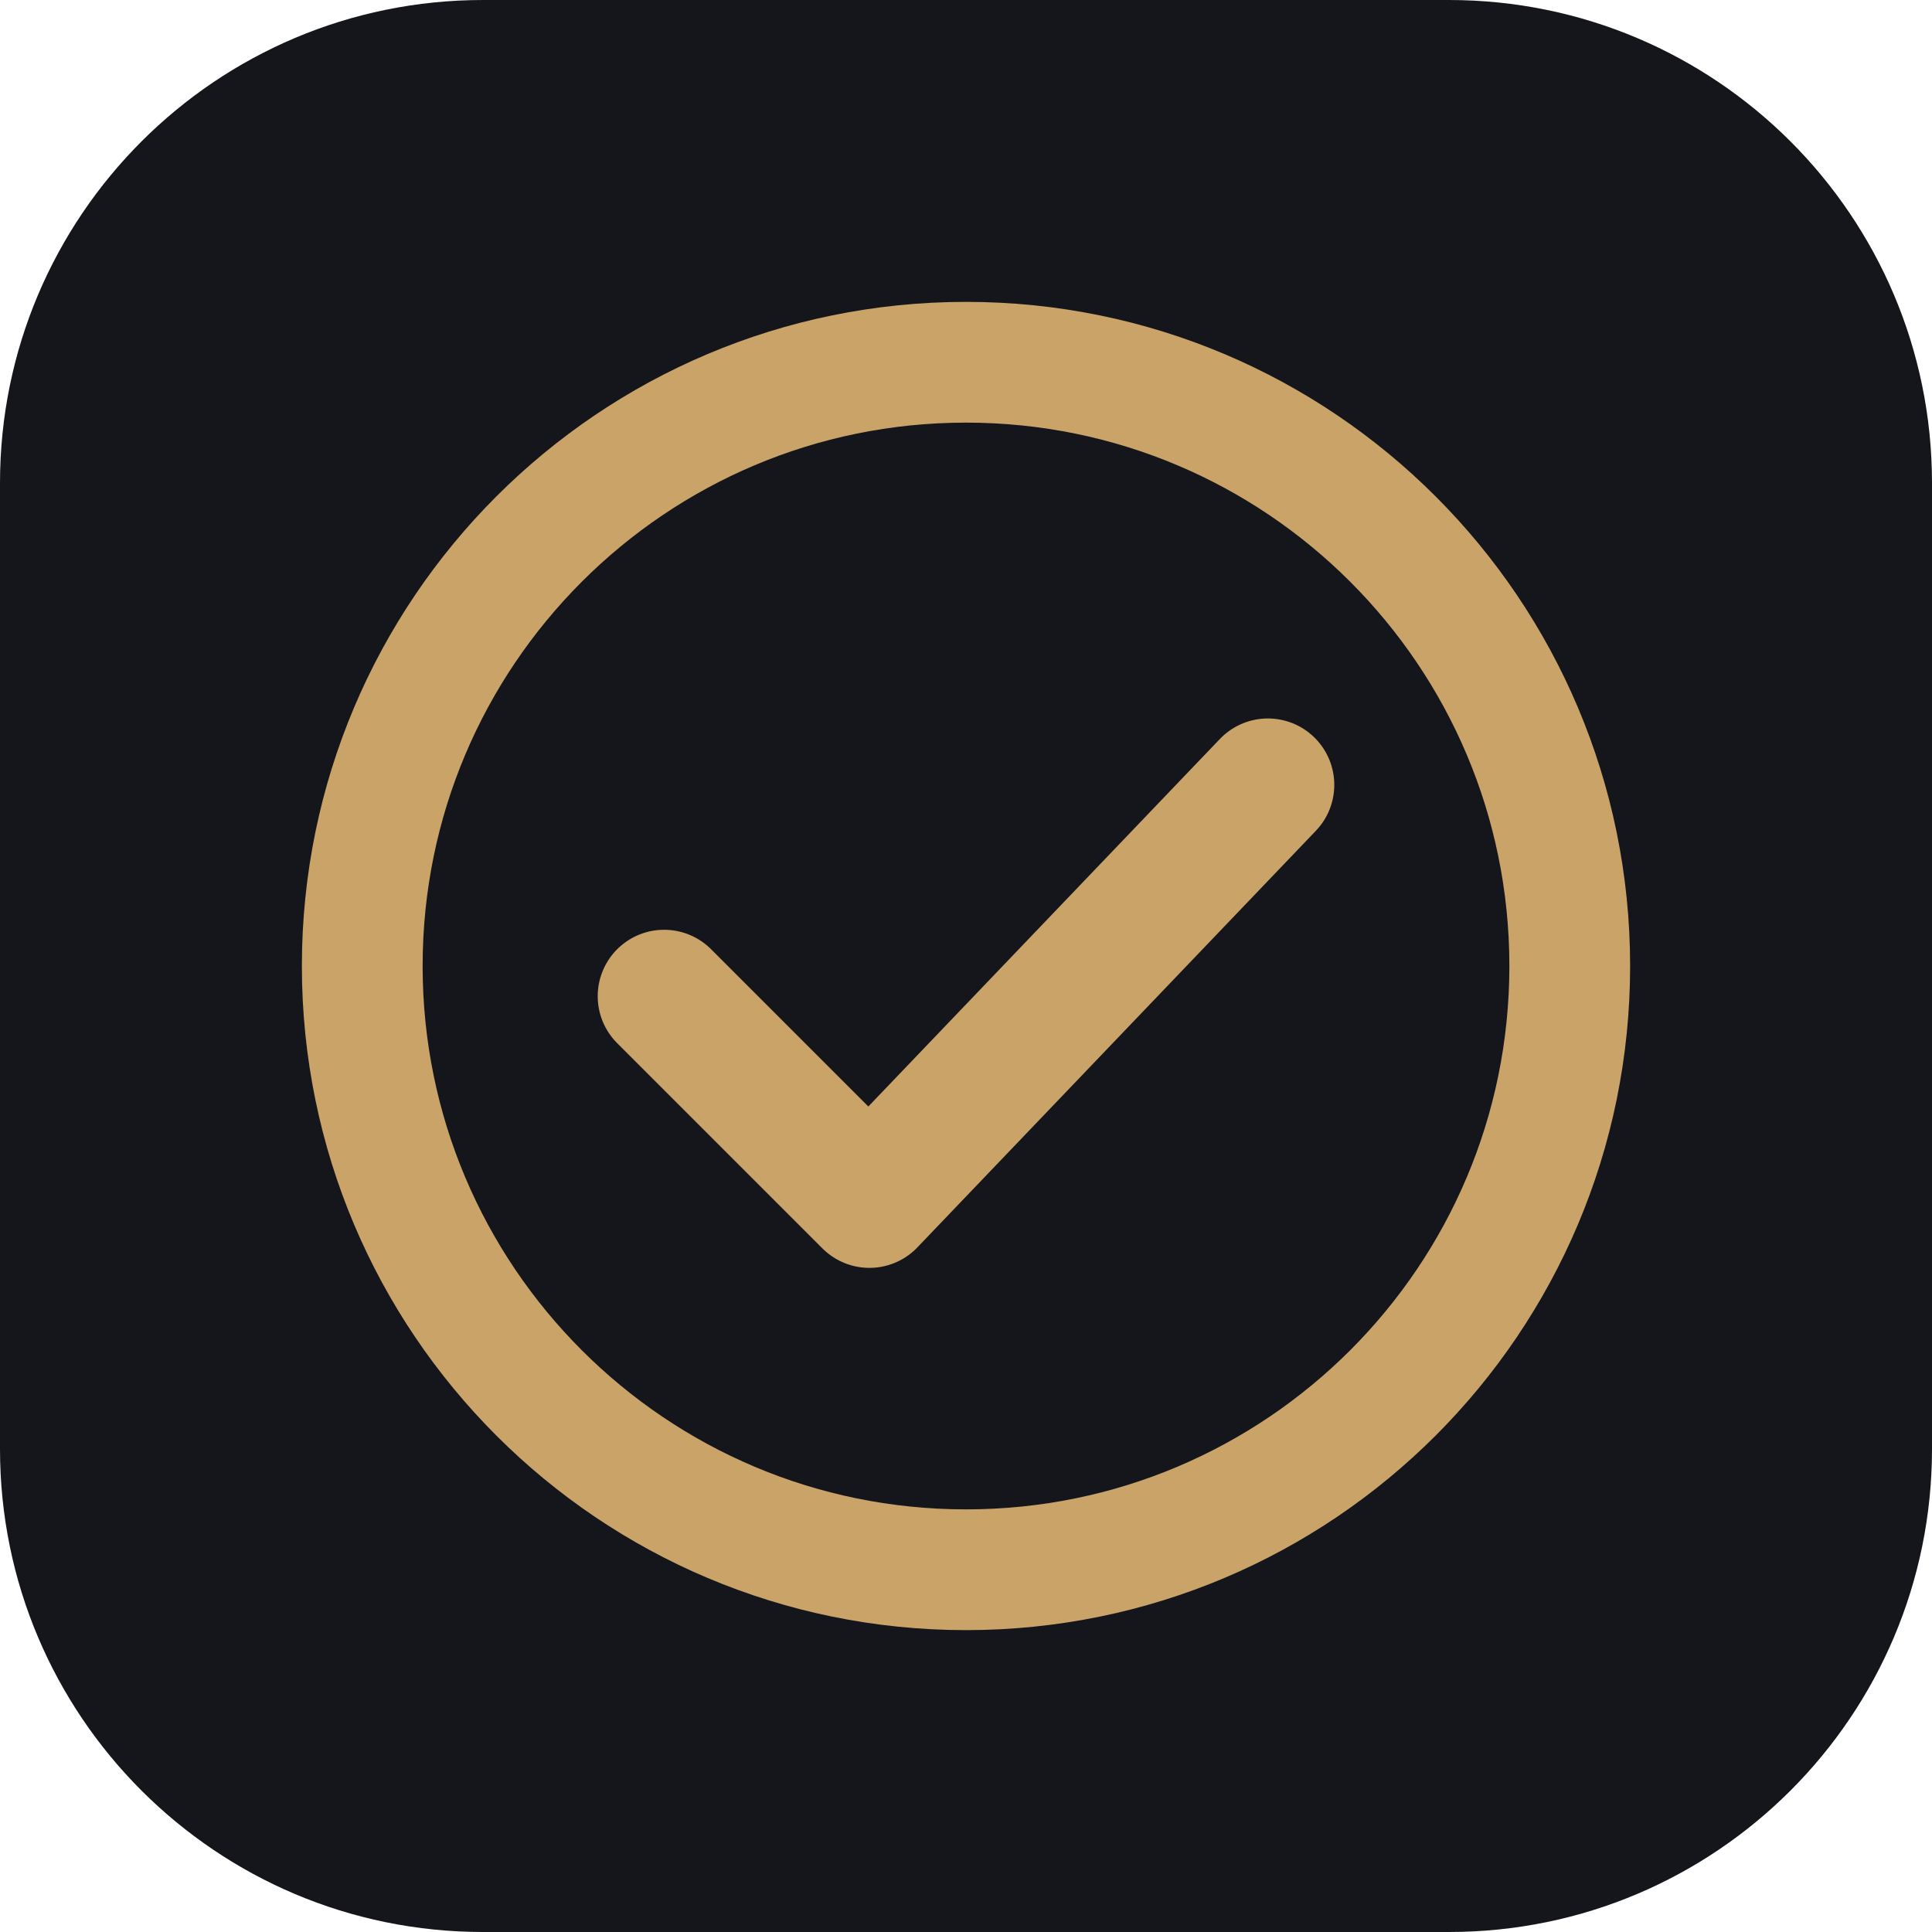
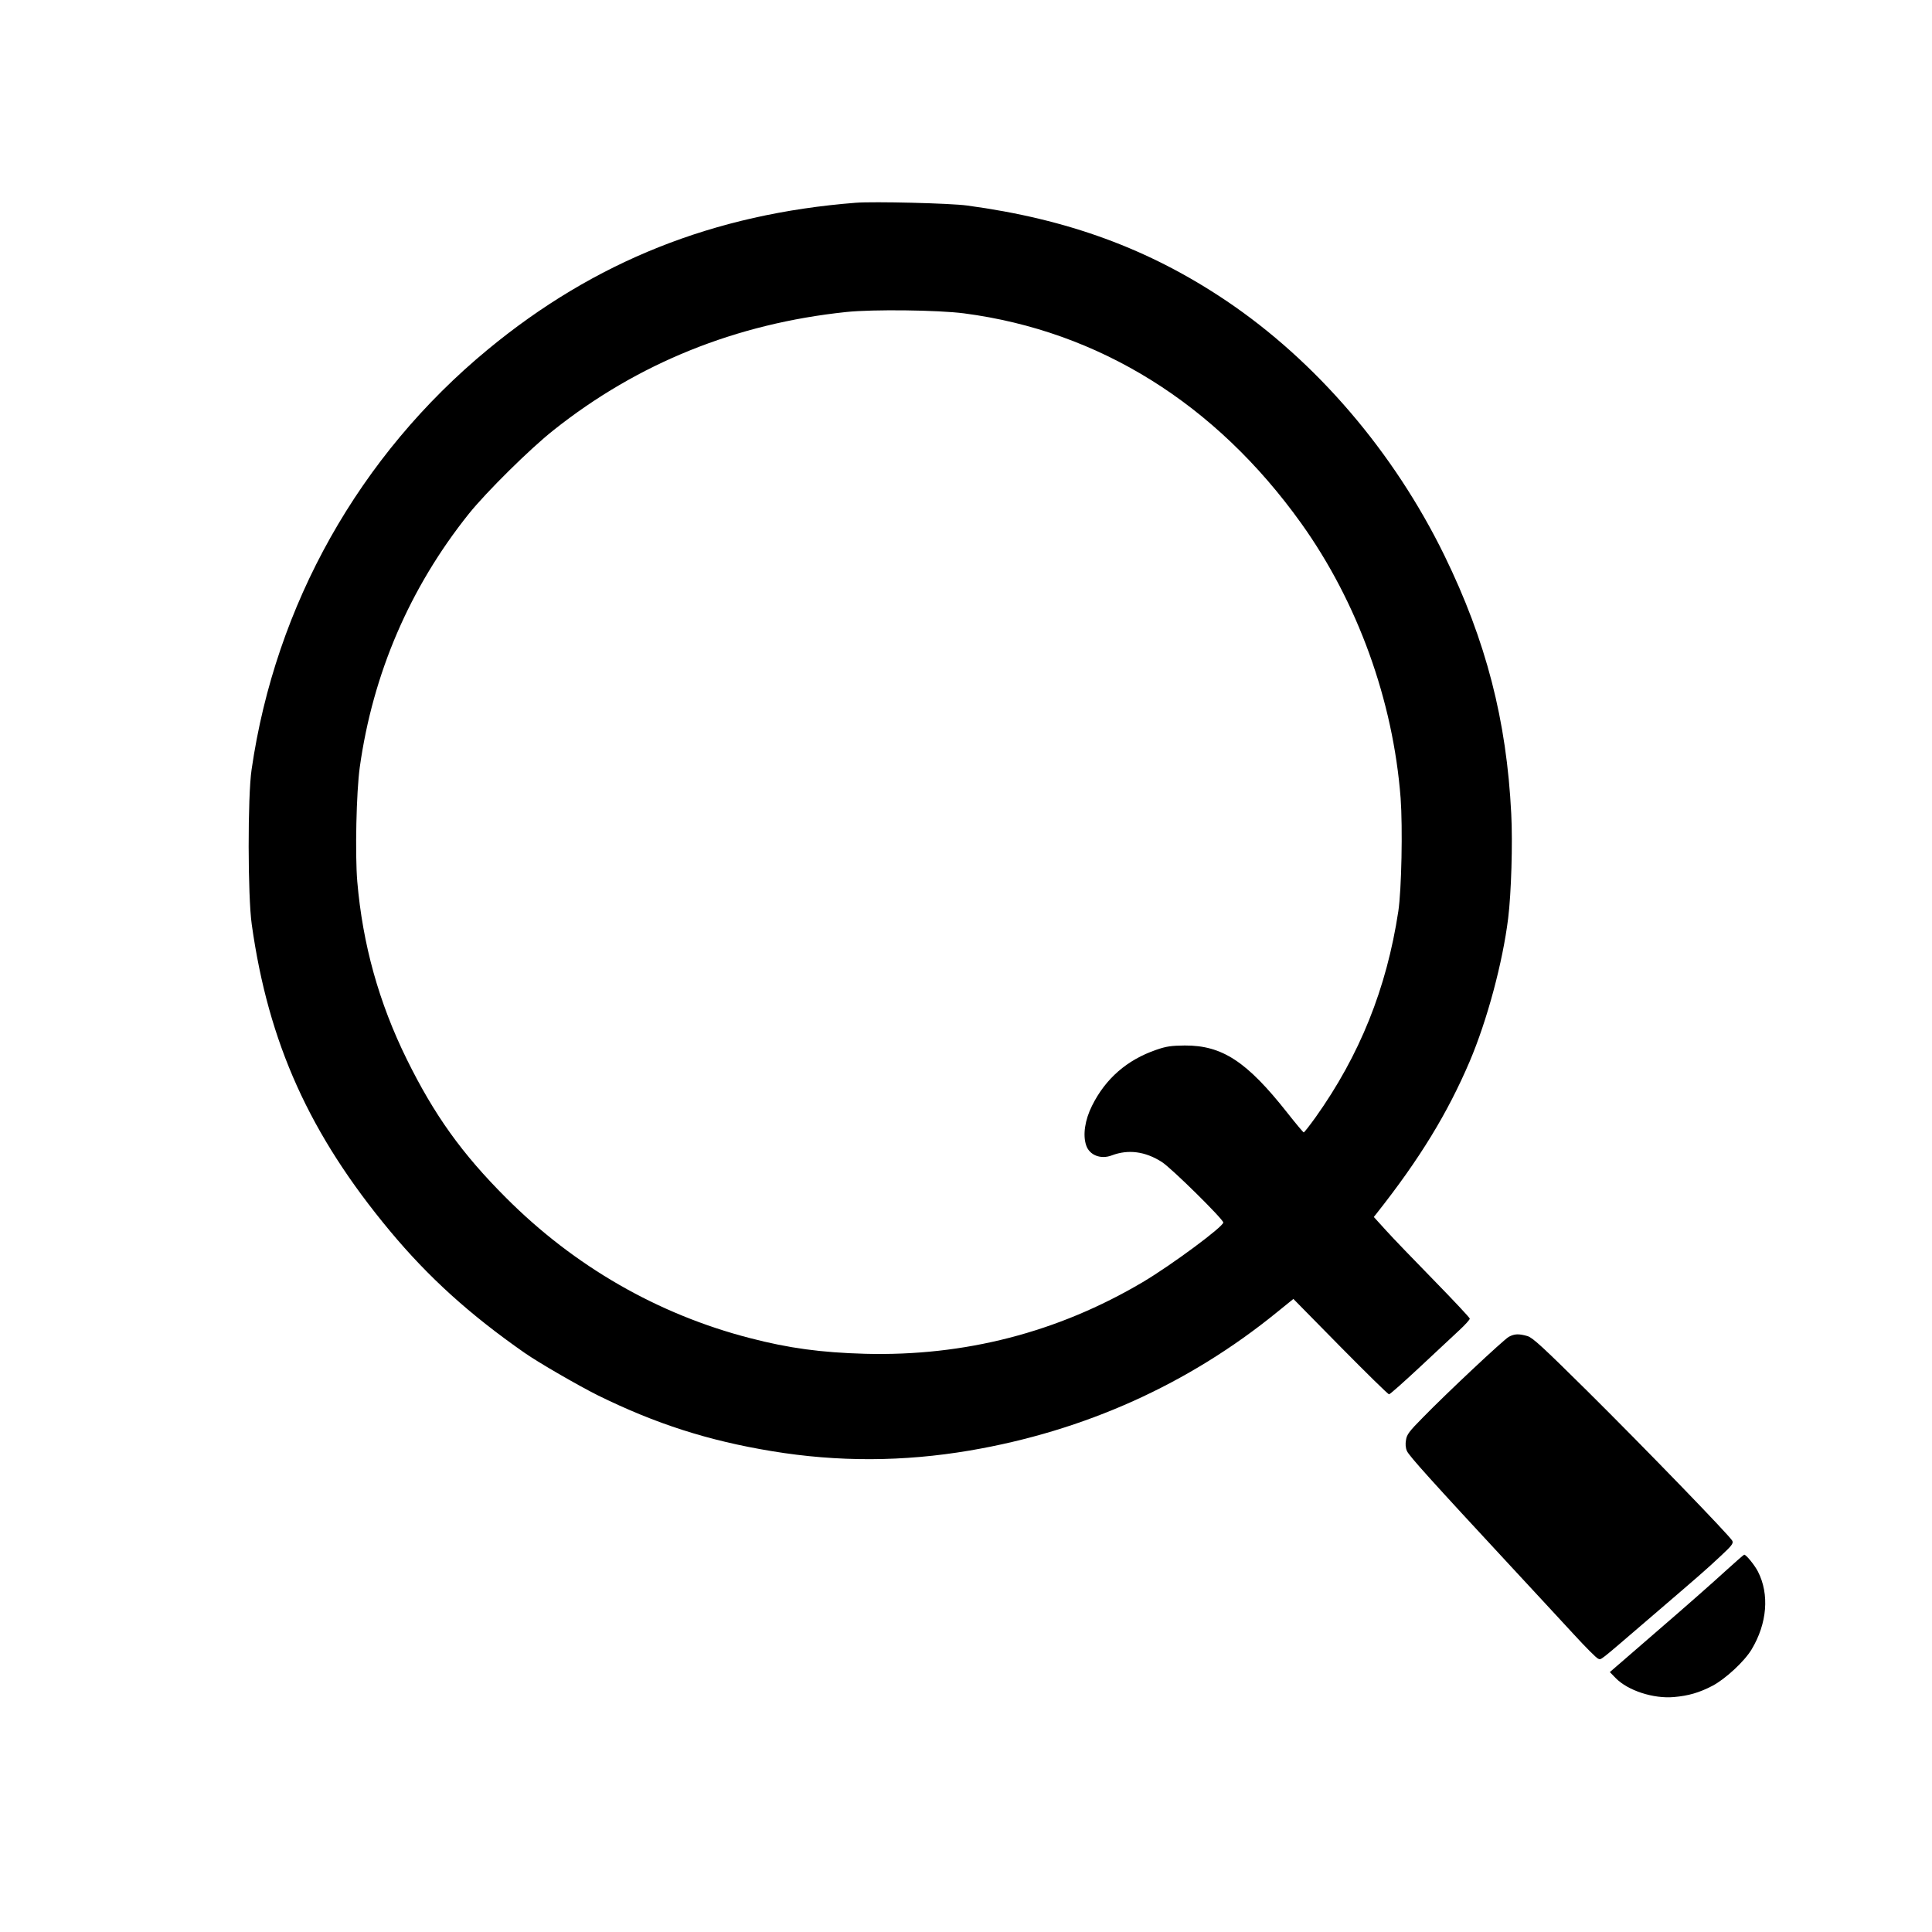
- <svg xmlns="http://www.w3.org/2000/svg" viewBox="0 0 32 32">
-   <rect width="32" height="32" rx="8" fill="#15161c" />
-   <circle cx="16" cy="16" r="10" fill="none" stroke="#c9a368" stroke-width="2" />
-   <path d="M11 16.5l3.4 3.4L21 13" fill="none" stroke="#c9a368" stroke-width="2.2" stroke-linecap="round" stroke-linejoin="round" />
+ <svg xmlns="http://www.w3.org/2000/svg" version="1.0" width="1254pt" height="1254pt" viewBox="0 0 1254 1254" preserveAspectRatio="xMidYMid meet">
+   <g transform="translate(0,1254) scale(0.1,-0.1)" fill="#000000" stroke="none">
+     <path d="M5555 11224 c-921 -72 -1695 -380 -2388 -952 -834 -688 -1379 -1657 -1534 -2727 -26 -174 -25 -823 1 -1005 108 -771 376 -1364 898 -1991 250 -300 515 -540 873 -790 90 -63 348 -212 476 -276 376 -185 716 -294 1129 -362 429 -71 854 -69 1284 4 746 127 1420 430 1996 899 l105 85 305 -310 c168 -170 310 -310 316 -309 6 0 96 80 200 177 104 97 219 205 257 240 37 34 67 68 67 74 0 6 -105 118 -232 248 -128 131 -269 277 -312 325 l-79 87 19 24 c279 353 460 650 603 985 114 268 215 645 250 930 20 160 30 487 20 678 -30 606 -163 1122 -434 1677 -328 671 -832 1260 -1416 1653 -500 336 -1027 530 -1682 618 -107 15 -606 27 -722 18z m703 -718 c876 -115 1632 -586 2188 -1363 366 -512 596 -1148 645 -1783 14 -192 6 -596 -15 -735 -76 -501 -251 -935 -537 -1337 -39 -54 -73 -98 -77 -98 -4 1 -52 58 -107 128 -262 332 -422 437 -665 436 -87 -1 -119 -5 -185 -28 -189 -65 -329 -186 -417 -363 -46 -92 -61 -190 -38 -257 21 -64 95 -93 167 -65 106 40 216 26 324 -43 63 -40 399 -372 399 -393 -1 -28 -339 -278 -523 -387 -551 -326 -1156 -482 -1802 -465 -286 8 -494 36 -748 102 -597 154 -1139 466 -1582 910 -287 287 -466 537 -645 900 -181 368 -286 745 -321 1153 -15 179 -6 582 16 741 85 609 325 1167 708 1646 113 141 398 423 550 543 547 435 1185 692 1901 767 172 18 595 13 764 -9z" />
+     <path d="M9793 3863 c-35 -20 -400 -362 -559 -525 -86 -87 -103 -109 -108 -144 -5 -26 -3 -52 6 -72 13 -31 161 -195 673 -747 149 -160 333 -360 410 -443 77 -84 148 -155 158 -158 22 -7 -6 -29 326 256 338 290 364 312 469 410 72 67 84 82 76 99 -15 31 -564 598 -940 971 -291 288 -356 348 -390 358 -56 16 -84 15 -121 -5z" />
+     <path d="M11195 2339 c-66 -61 -261 -233 -433 -381 l-313 -271 38 -39 c79 -81 245 -135 378 -123 94 8 166 29 250 73 85 45 207 158 254 236 101 168 117 358 41 506 -21 41 -77 110 -89 109 -3 0 -60 -50 -126 -110z" />
+   </g>
</svg>
